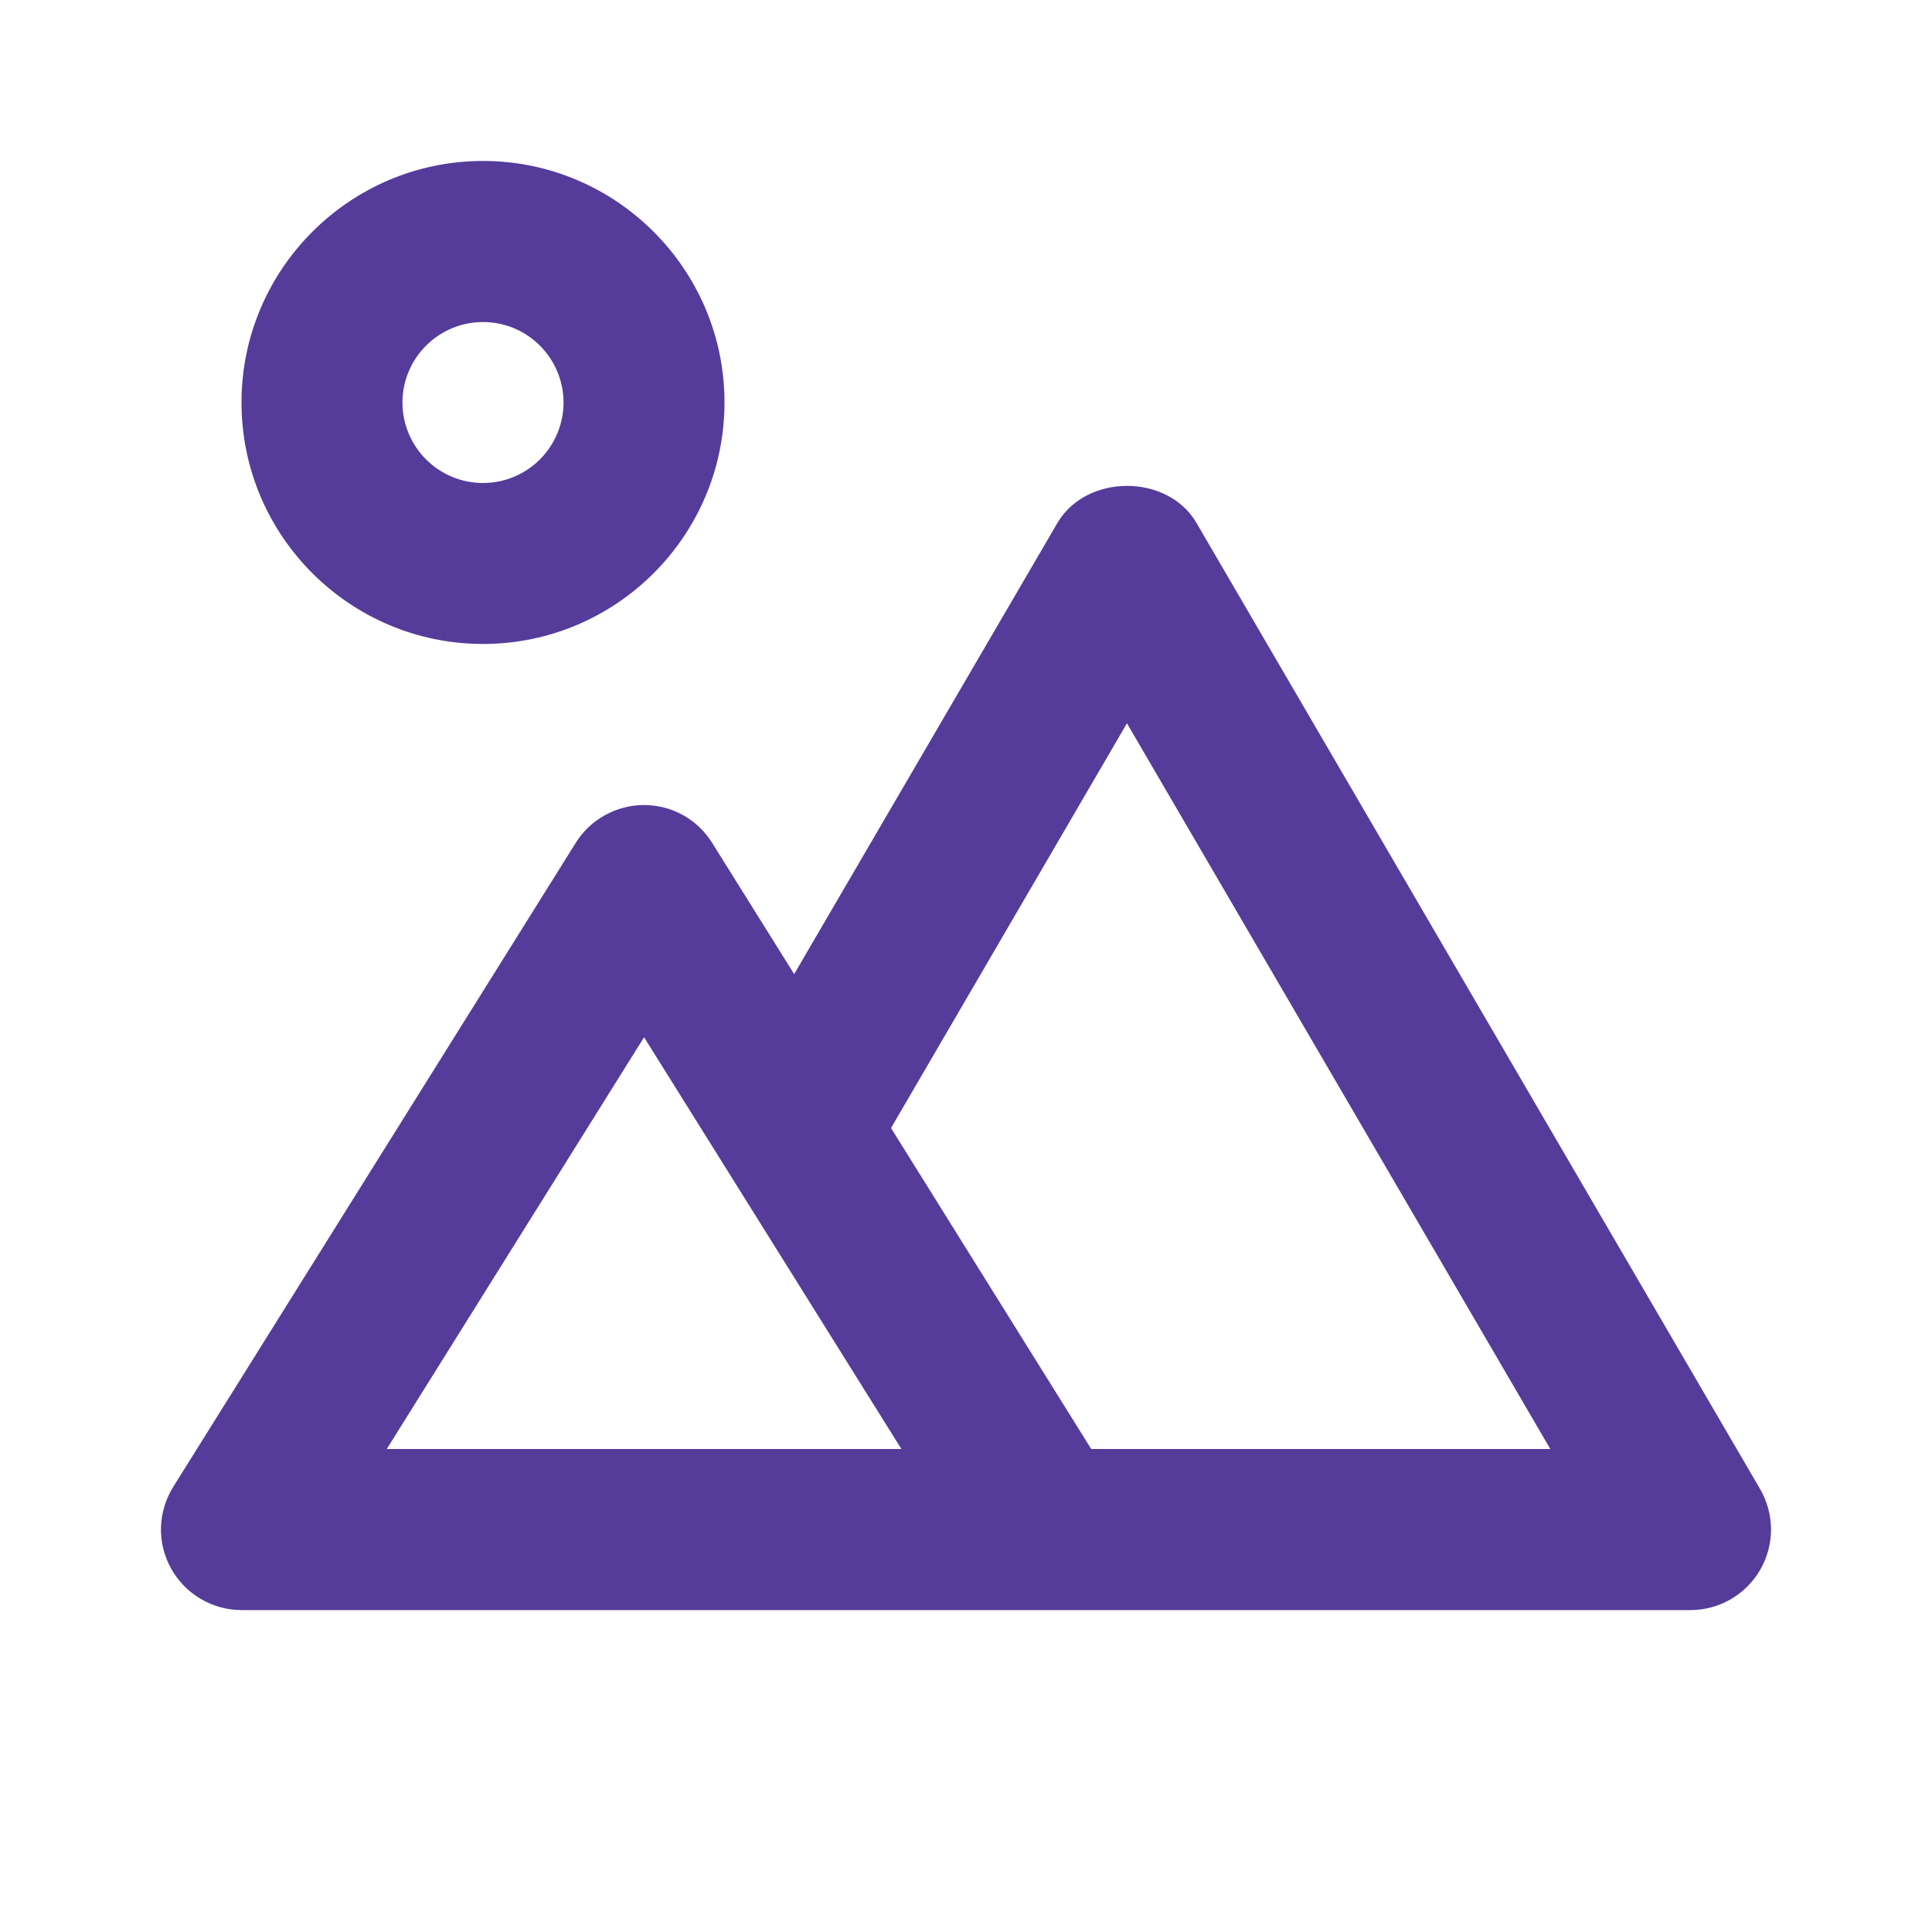
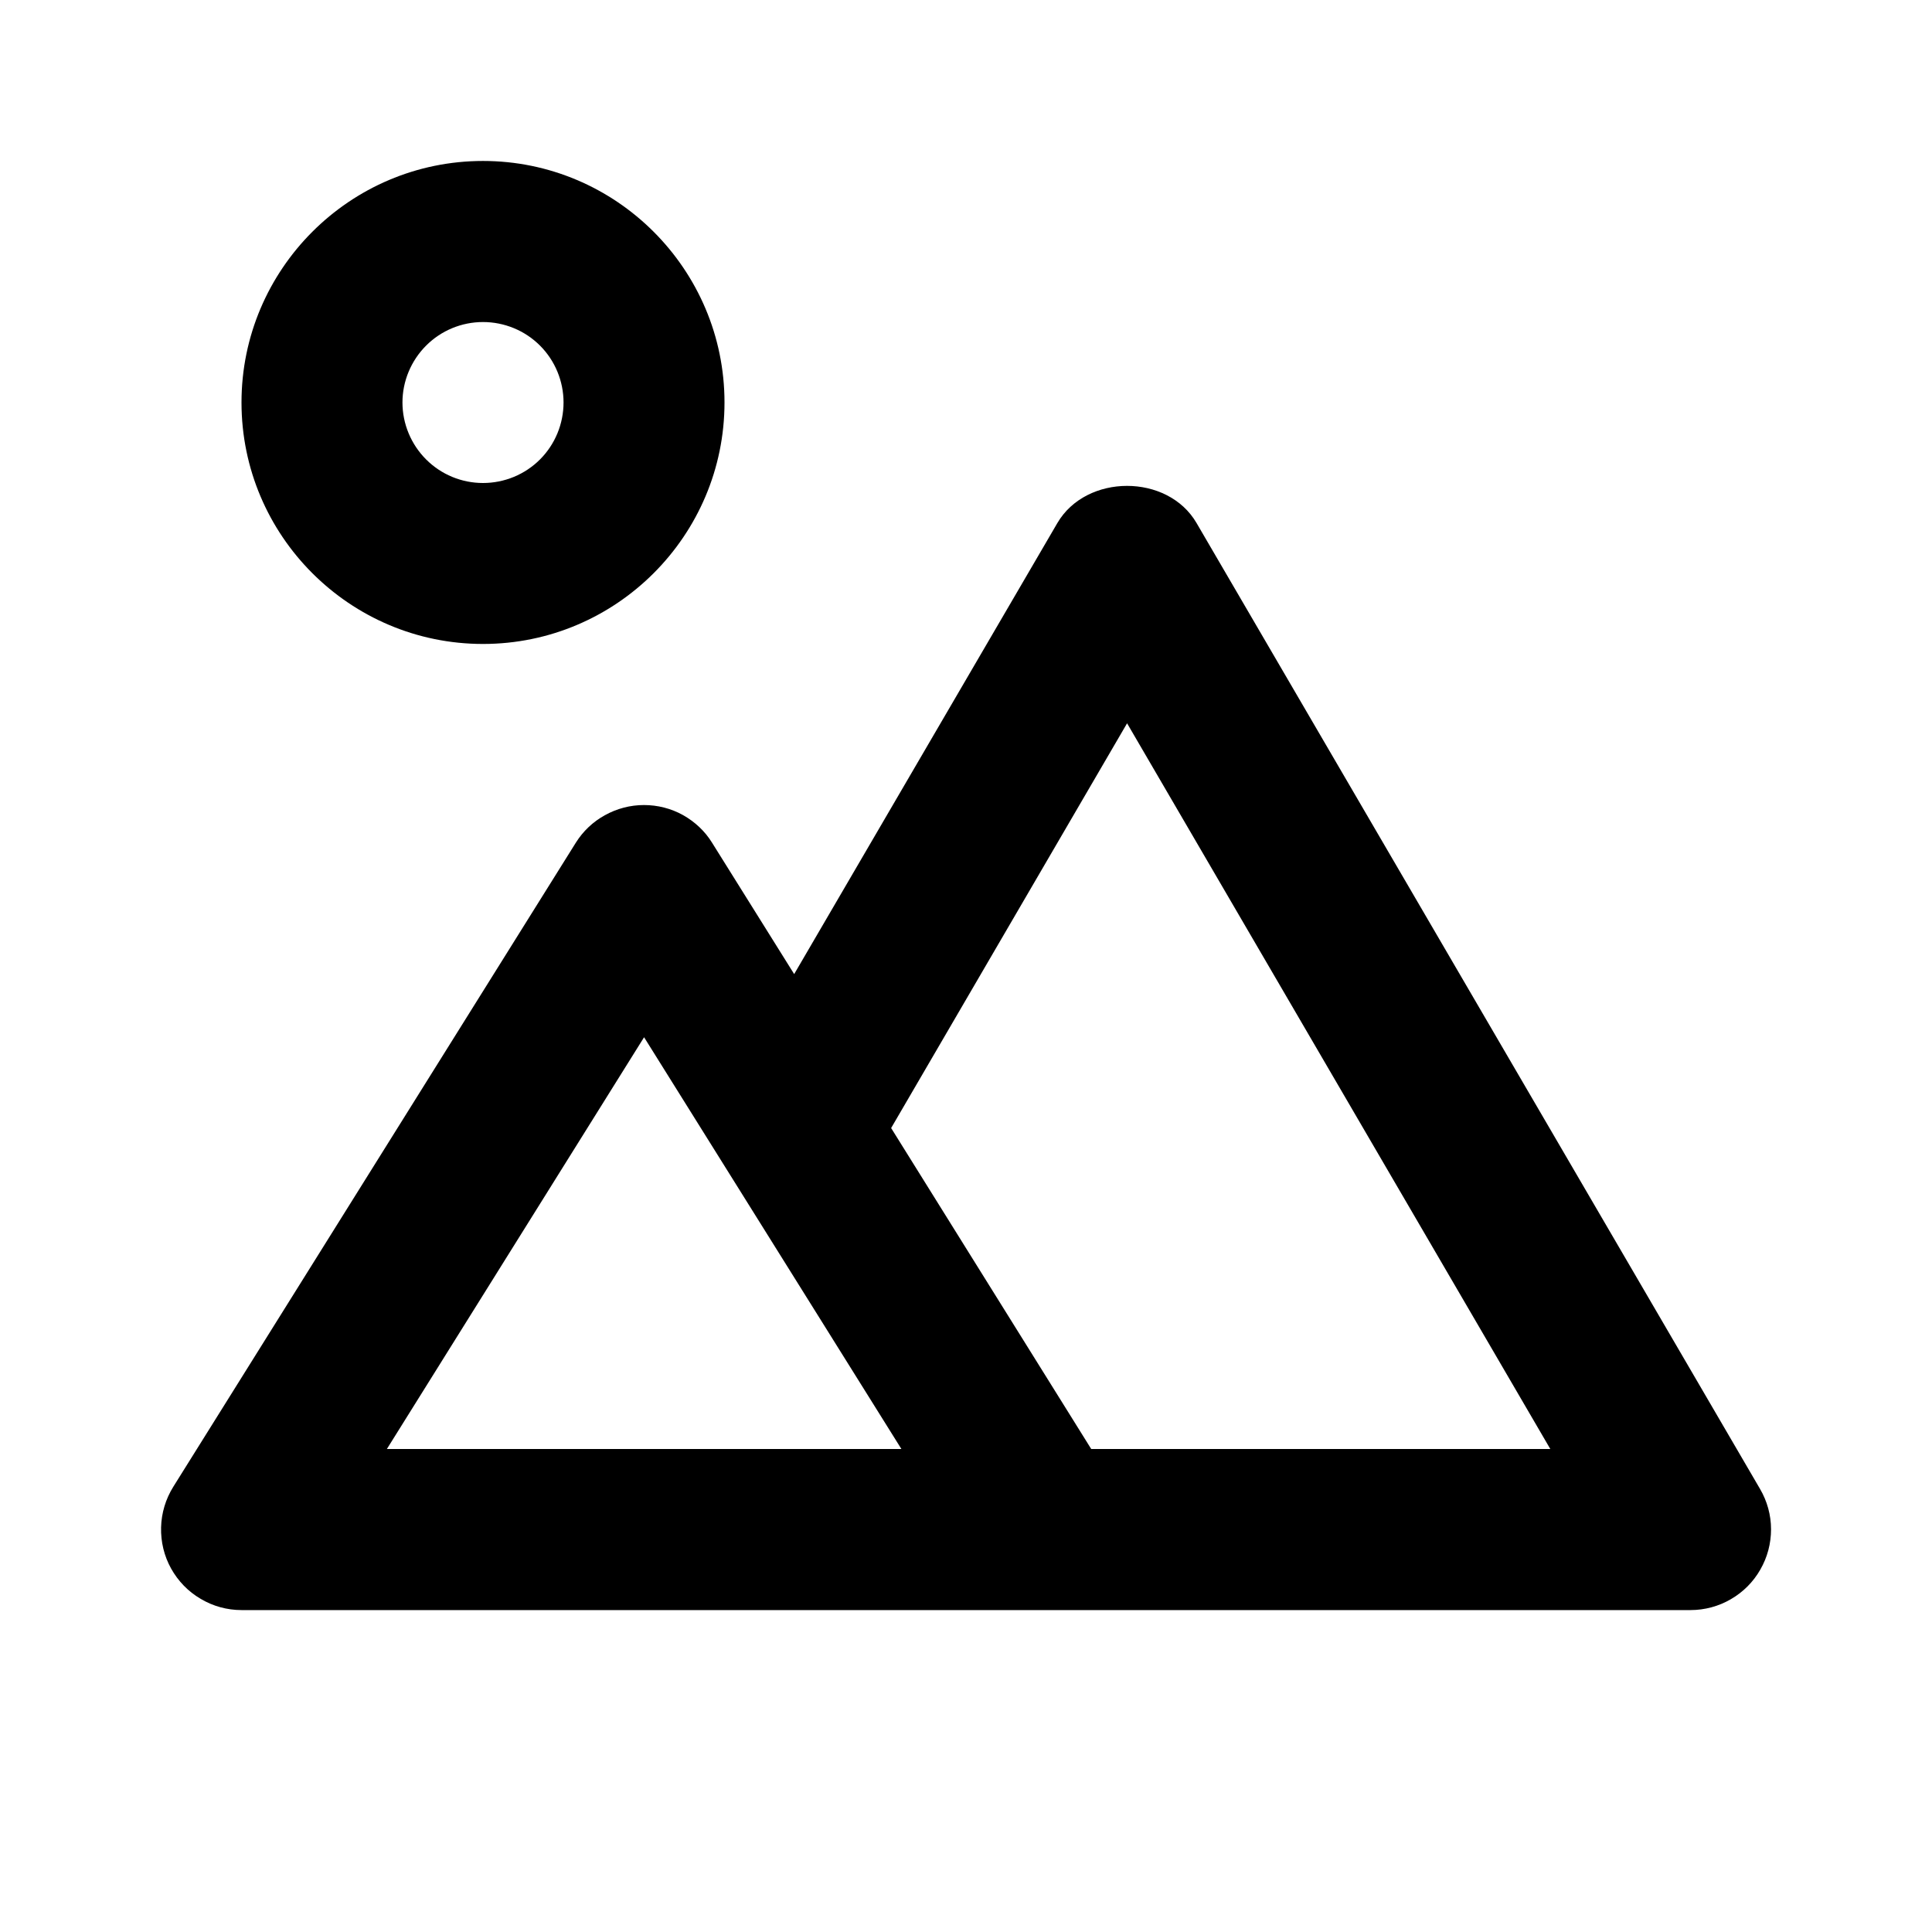
- <svg xmlns="http://www.w3.org/2000/svg" width="16" height="16" viewBox="0 0 16 16" fill="none">
-   <path d="M2 13.334H14C14.117 13.334 14.232 13.303 14.334 13.244C14.435 13.185 14.52 13.101 14.578 12.999C14.637 12.897 14.667 12.782 14.667 12.665C14.666 12.547 14.635 12.432 14.576 12.331L9.909 4.331C9.67 3.921 8.997 3.922 8.757 4.331L6.577 8.067L5.897 6.979C5.837 6.883 5.754 6.805 5.656 6.75C5.557 6.695 5.446 6.667 5.333 6.667H5.333C5.22 6.667 5.109 6.696 5.01 6.751C4.911 6.805 4.828 6.884 4.768 6.98L1.435 12.313C1.372 12.414 1.337 12.53 1.333 12.649C1.33 12.768 1.359 12.886 1.417 12.99C1.475 13.094 1.559 13.181 1.662 13.241C1.764 13.302 1.881 13.334 2 13.334ZM9.333 5.99L12.839 12H9.037L7.379 9.342L9.333 5.99ZM5.334 8.59L7.465 12H3.203L5.334 8.59ZM4 5.333C5.103 5.333 6 4.436 6 3.333C6 2.231 5.103 1.333 4 1.333C2.897 1.333 2 2.231 2 3.333C2 4.436 2.897 5.333 4 5.333ZM4 2.667C4.177 2.667 4.346 2.737 4.471 2.862C4.596 2.987 4.667 3.157 4.667 3.333C4.667 3.51 4.596 3.68 4.471 3.805C4.346 3.93 4.177 4 4 4C3.823 4 3.654 3.93 3.529 3.805C3.403 3.68 3.333 3.51 3.333 3.333C3.333 3.157 3.403 2.987 3.529 2.862C3.654 2.737 3.823 2.667 4 2.667Z" fill="#553C9A" />
+ <svg xmlns="http://www.w3.org/2000/svg" width="16" height="16" viewBox="0 0 16 16" fill="currentColor">
+   <path d="M2 13.334H14C14.117 13.334 14.233 13.303 14.334 13.244C14.436 13.185 14.52 13.101 14.578 12.999C14.637 12.897 14.667 12.782 14.667 12.665C14.667 12.547 14.635 12.432 14.576 12.331L9.909 4.331C9.67 3.921 8.997 3.922 8.757 4.331L6.577 8.067L5.897 6.979C5.838 6.883 5.754 6.805 5.656 6.75C5.557 6.695 5.446 6.667 5.333 6.667H5.333C5.22 6.667 5.109 6.696 5.01 6.751C4.911 6.805 4.828 6.884 4.768 6.98L1.435 12.313C1.372 12.414 1.337 12.53 1.334 12.649C1.331 12.768 1.359 12.886 1.417 12.99C1.475 13.094 1.559 13.181 1.662 13.241C1.764 13.302 1.881 13.334 2 13.334ZM9.334 5.99L12.839 12H9.037L7.38 9.342L9.334 5.99ZM5.334 8.59L7.465 12H3.204L5.334 8.59ZM4 5.333C5.103 5.333 6 4.436 6 3.333C6 2.231 5.103 1.333 4 1.333C2.897 1.333 2 2.231 2 3.333C2 4.436 2.897 5.333 4 5.333ZM4 2.667C4.177 2.667 4.347 2.737 4.472 2.862C4.597 2.987 4.667 3.157 4.667 3.333C4.667 3.51 4.597 3.68 4.472 3.805C4.347 3.93 4.177 4 4 4C3.823 4 3.654 3.93 3.529 3.805C3.404 3.68 3.333 3.51 3.333 3.333C3.333 3.157 3.404 2.987 3.529 2.862C3.654 2.737 3.823 2.667 4 2.667Z" fill="currentColor" />
</svg>
